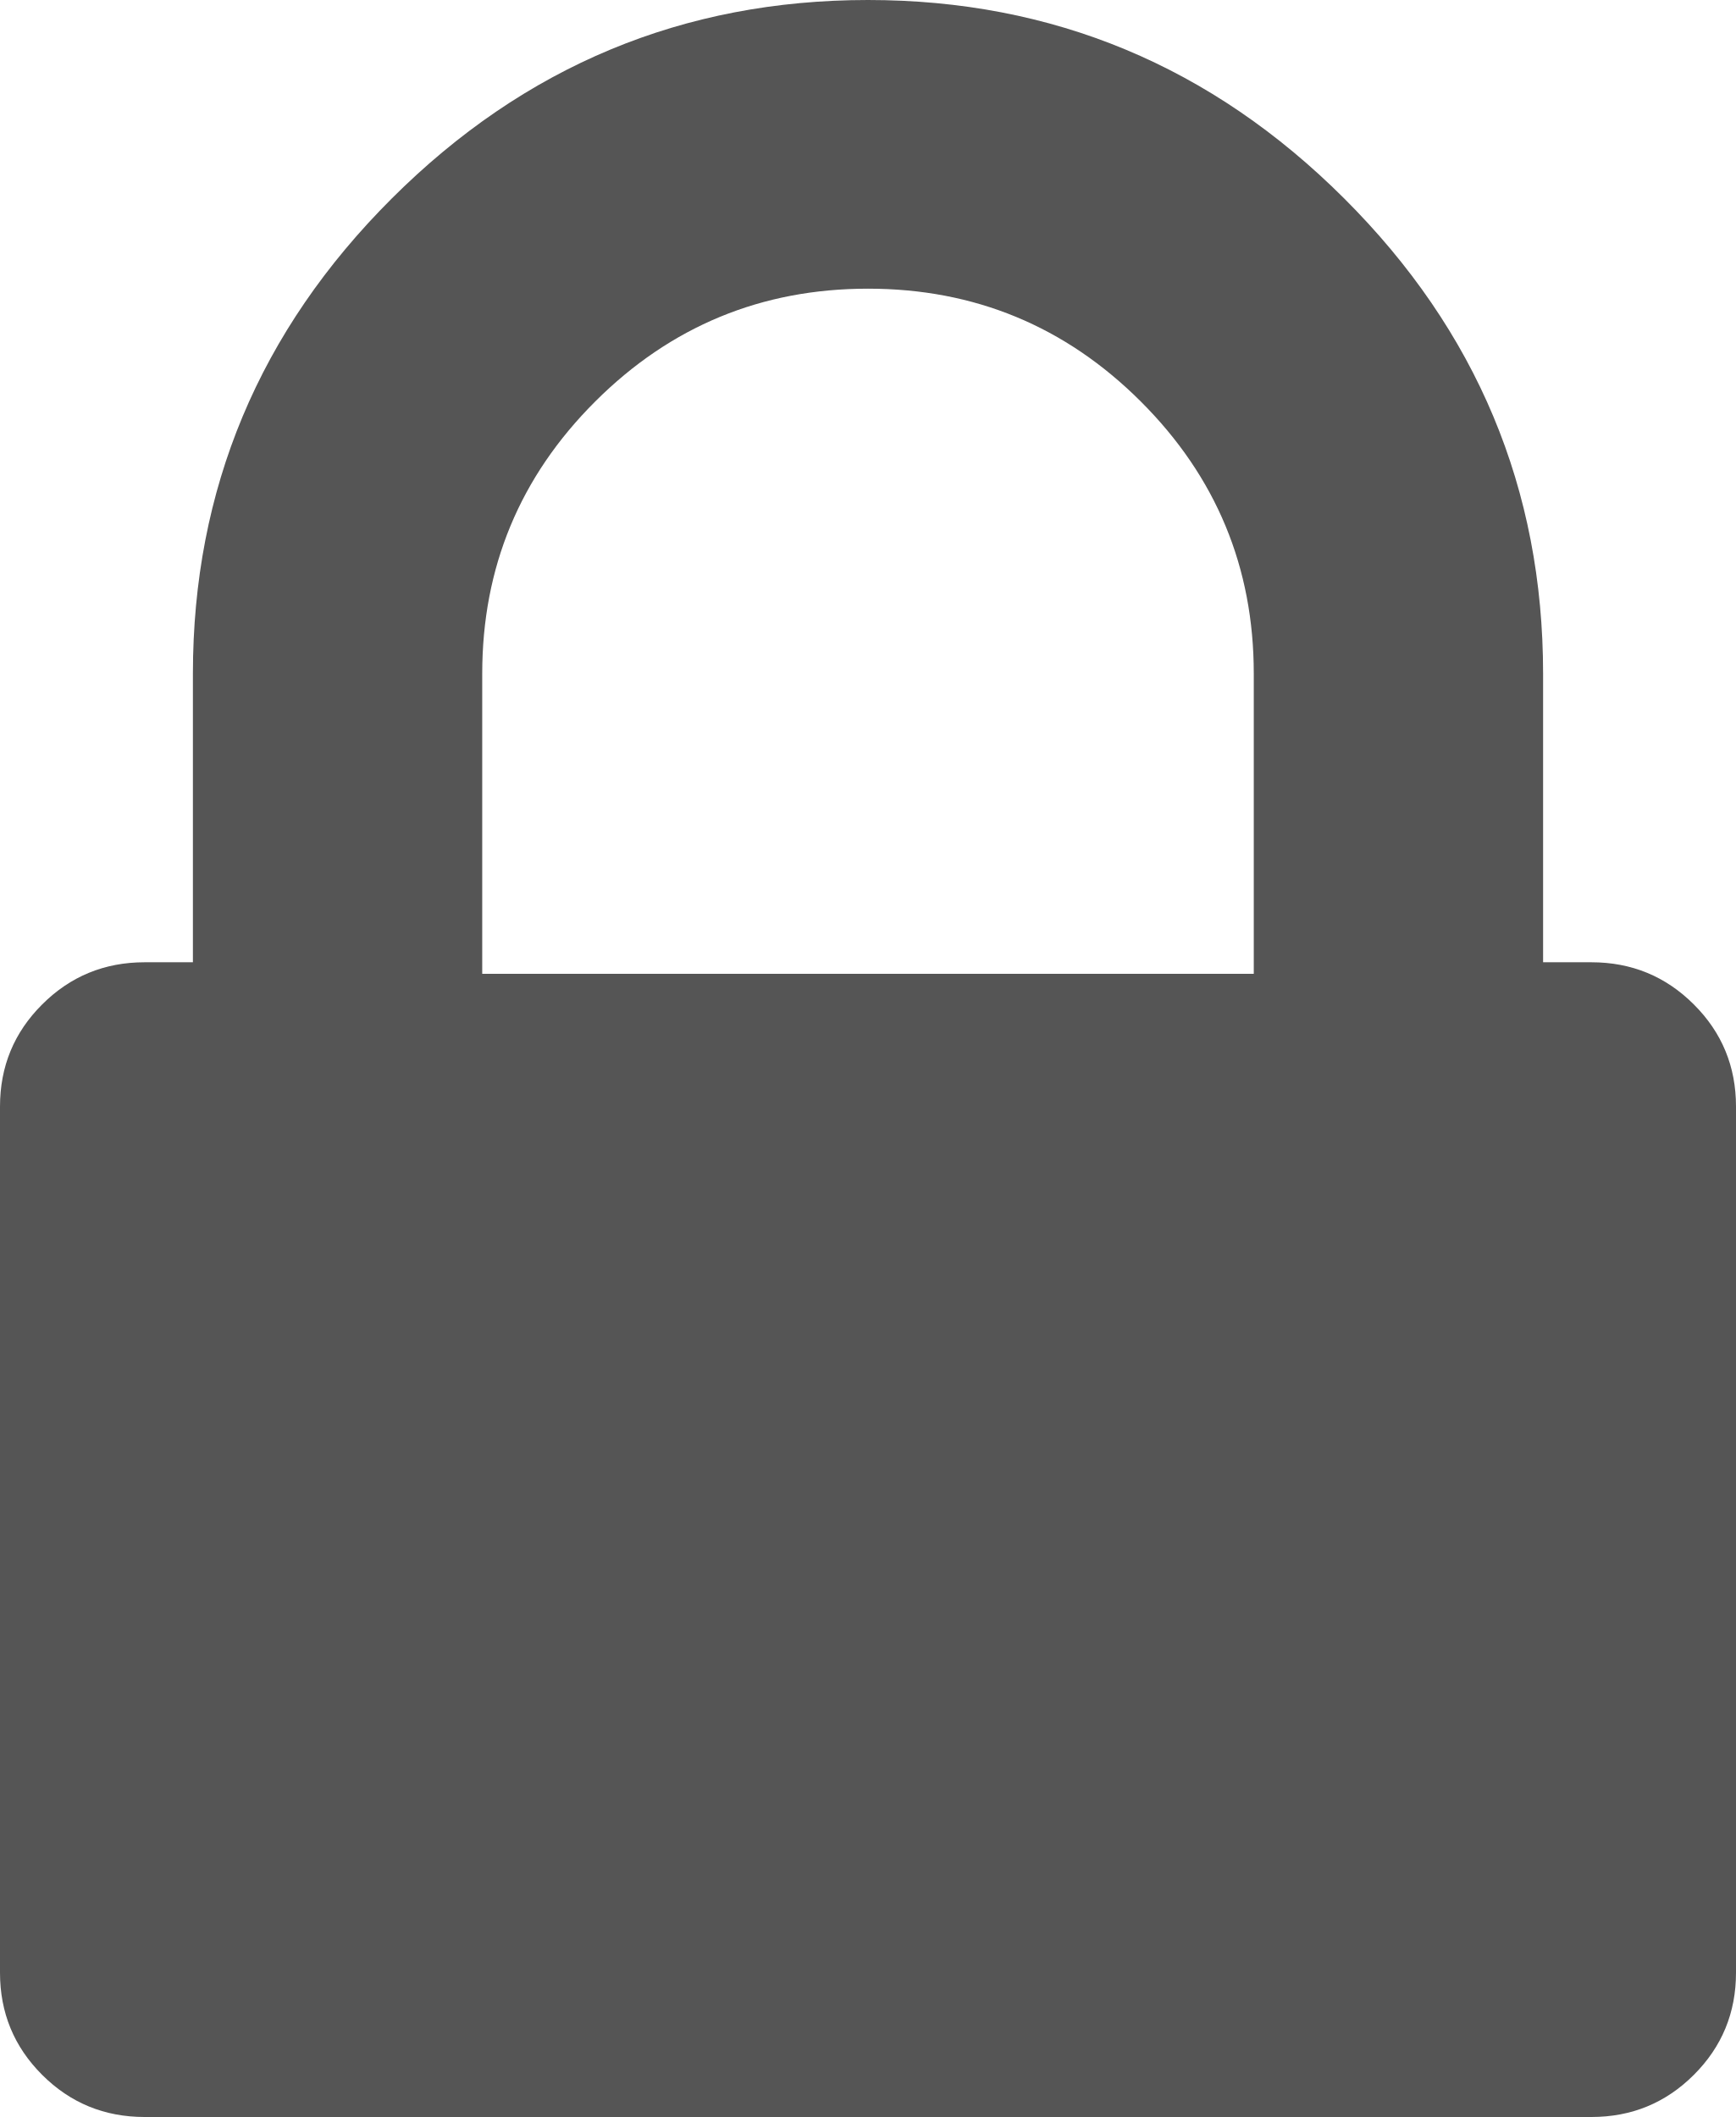
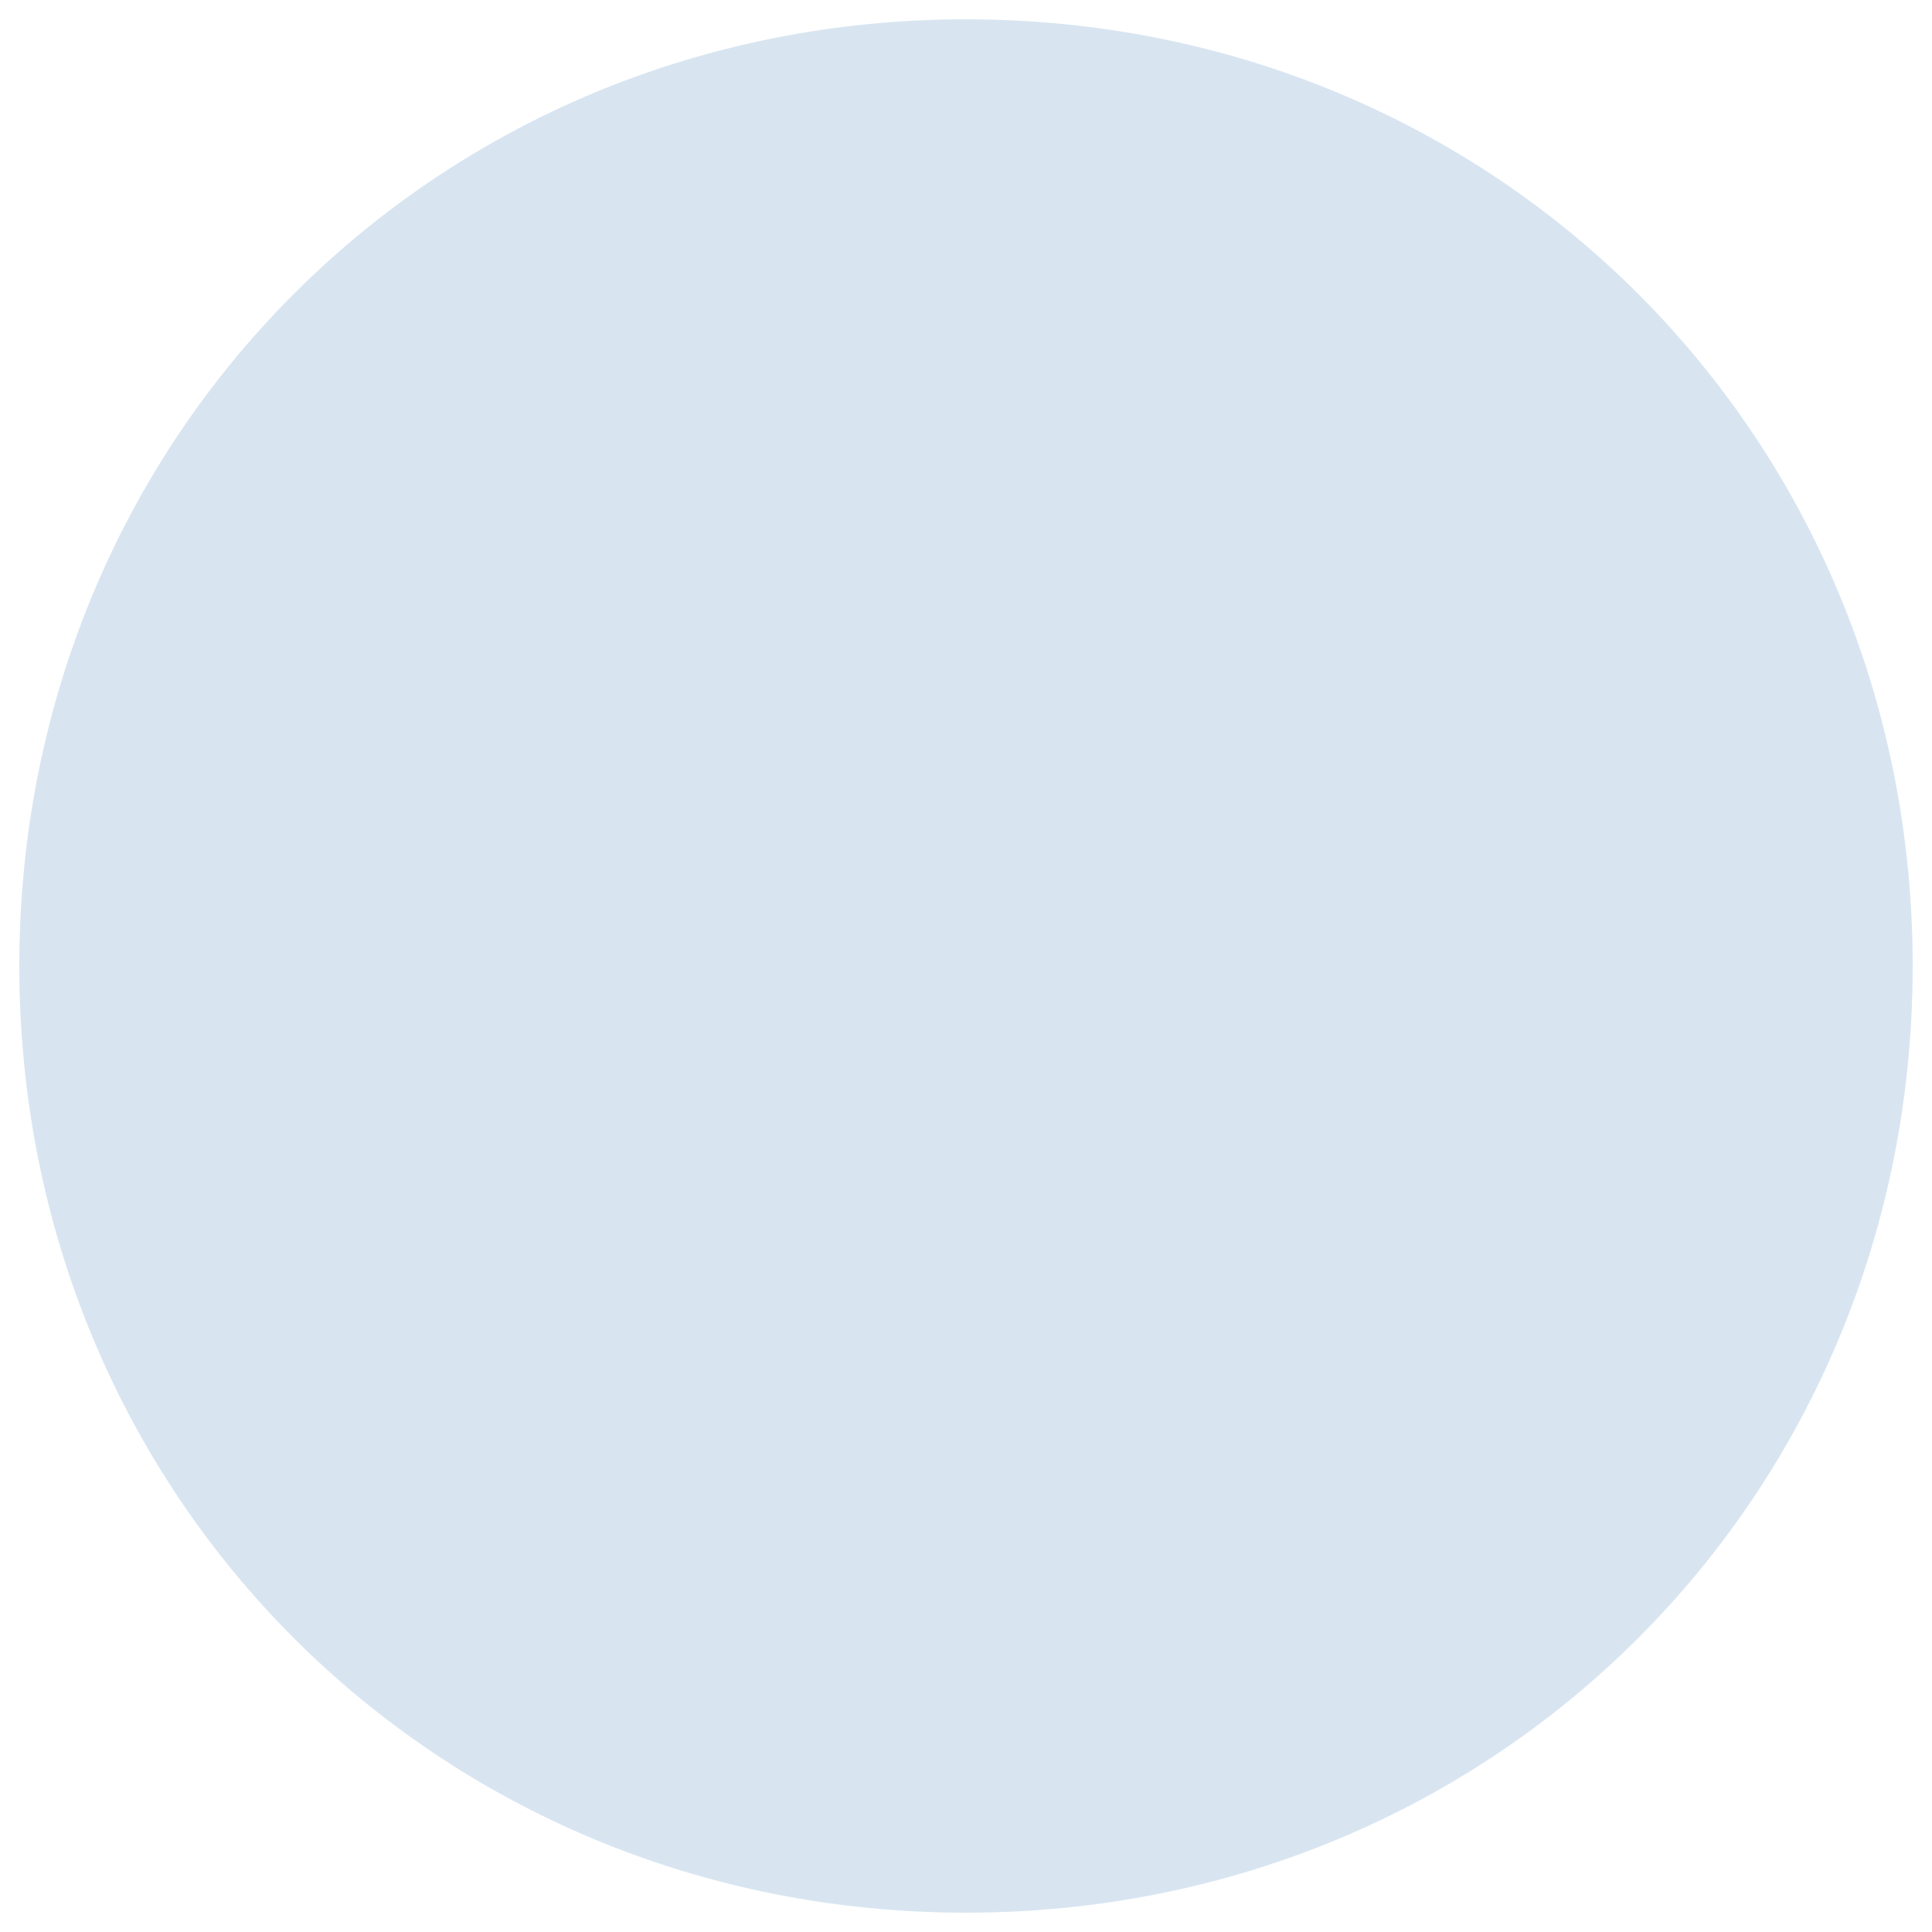
- <svg xmlns="http://www.w3.org/2000/svg" version="1.1" width="41px" height="50px">
-   <g transform="translate(-433 -274 )">
-     <path d="M 11.389 15.909  L 11.389 23  L 29.611 23  L 29.611 15.909  C 29.611 13.4  28.721 11.257  26.942 9.482  C 25.162 7.706  23.015 6.818  20.5 6.818  C 17.985 6.818  15.838 7.706  14.058 9.482  C 12.279 11.257  11.389 13.4  11.389 15.909  Z M 40.003 23.722  C 40.668 24.384  41 25.189  41 26.136  L 41 46.591  C 41 47.538  40.668 48.343  40.003 49.006  C 39.339 49.669  38.532 50  37.583 50  L 3.417 50  C 2.468 50  1.661 49.669  0.997 49.006  C 0.332 48.343  0 47.538  0 46.591  L 0 26.136  C 0 25.189  0.332 24.384  0.997 23.722  C 1.661 23.059  2.468 22.727  3.417 22.727  L 4.556 22.727  L 4.556 15.909  C 4.556 11.553  6.122 7.812  9.253 4.688  C 12.385 1.562  16.134 0  20.5 0  C 24.866 0  28.615 1.562  31.747 4.688  C 34.878 7.812  36.444 11.553  36.444 15.909  L 36.444 22.727  L 37.583 22.727  C 38.532 22.727  39.339 23.059  40.003 23.722  Z " fill-rule="nonzero" fill="#555555" stroke="none" transform="matrix(1 0 0 1 433 274 )" />
+ <svg xmlns="http://www.w3.org/2000/svg" version="1.1" width="50px" height="50px">
+   <g transform="translate(-100 -1063 )">
+     <path d="M 125 1063.5  C 138.72 1063.5  149.5 1074.28  149.5 1088  C 149.5 1101.72  138.72 1112.5  125 1112.5  C 111.28 1112.5  100.5 1101.72  100.5 1088  C 100.5 1074.28  111.28 1063.5  125 1063.5  Z " fill-rule="nonzero" fill="#d8e5f1" stroke="none" />
  </g>
</svg>
